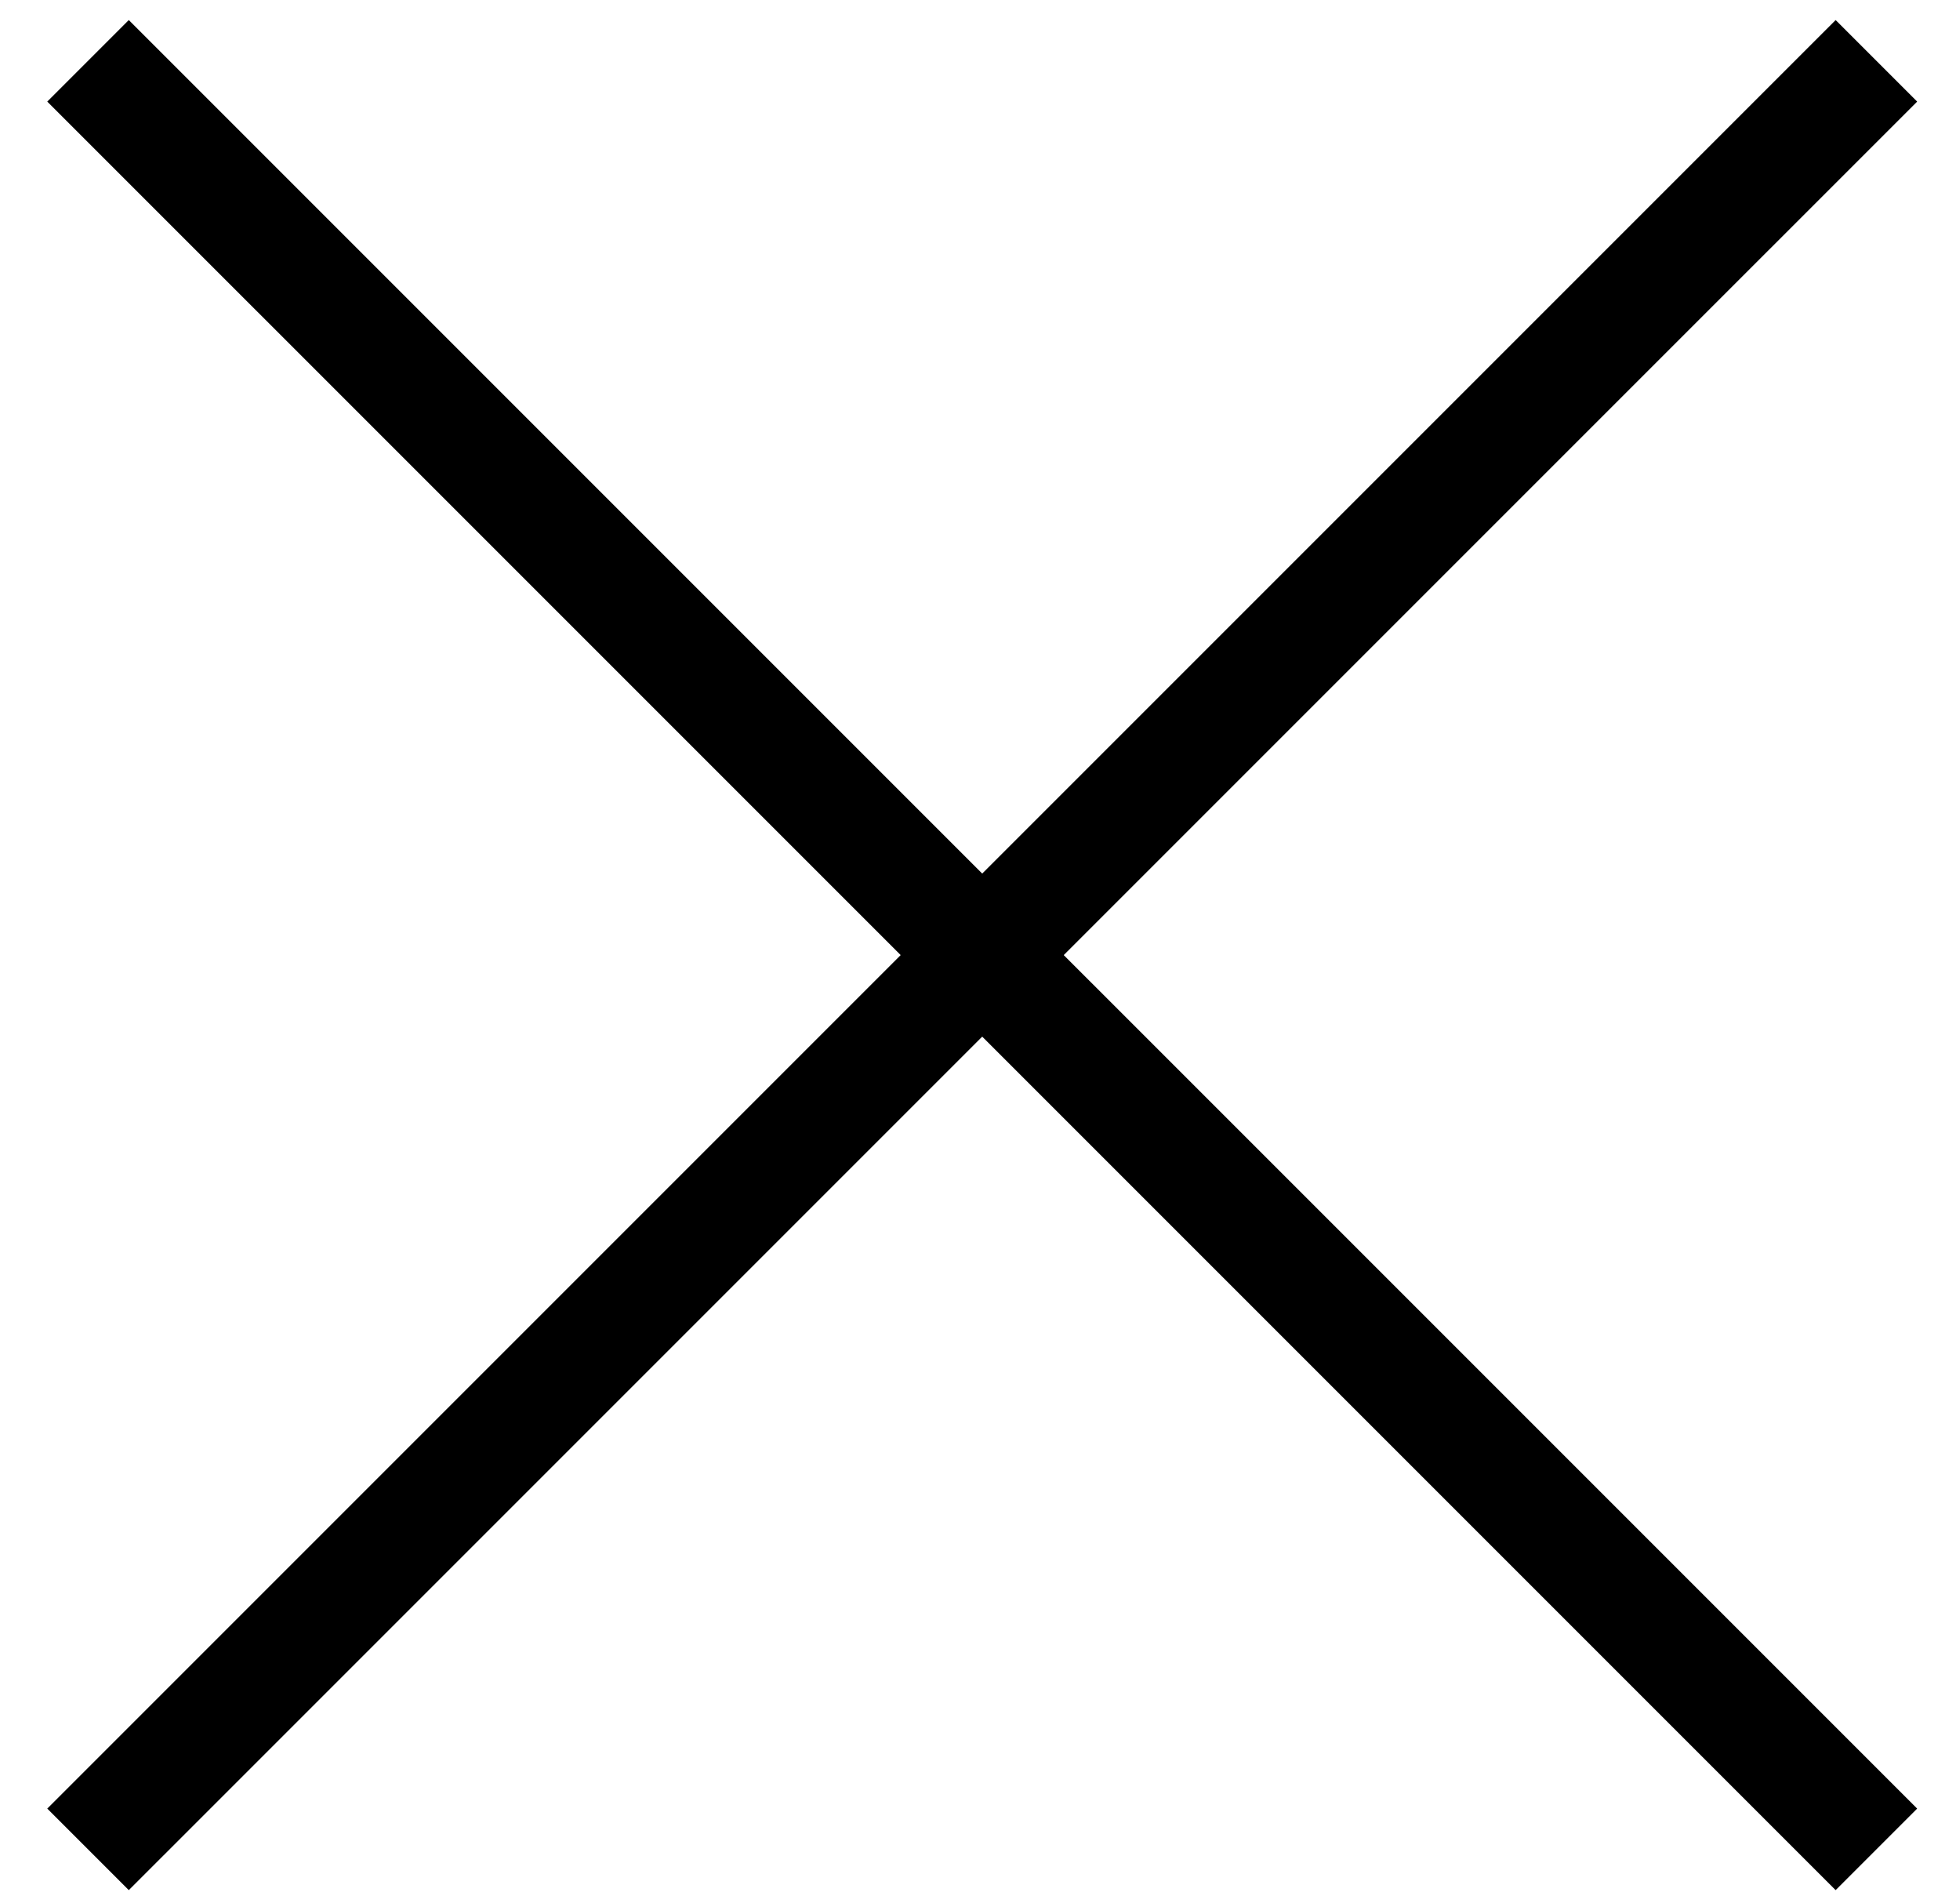
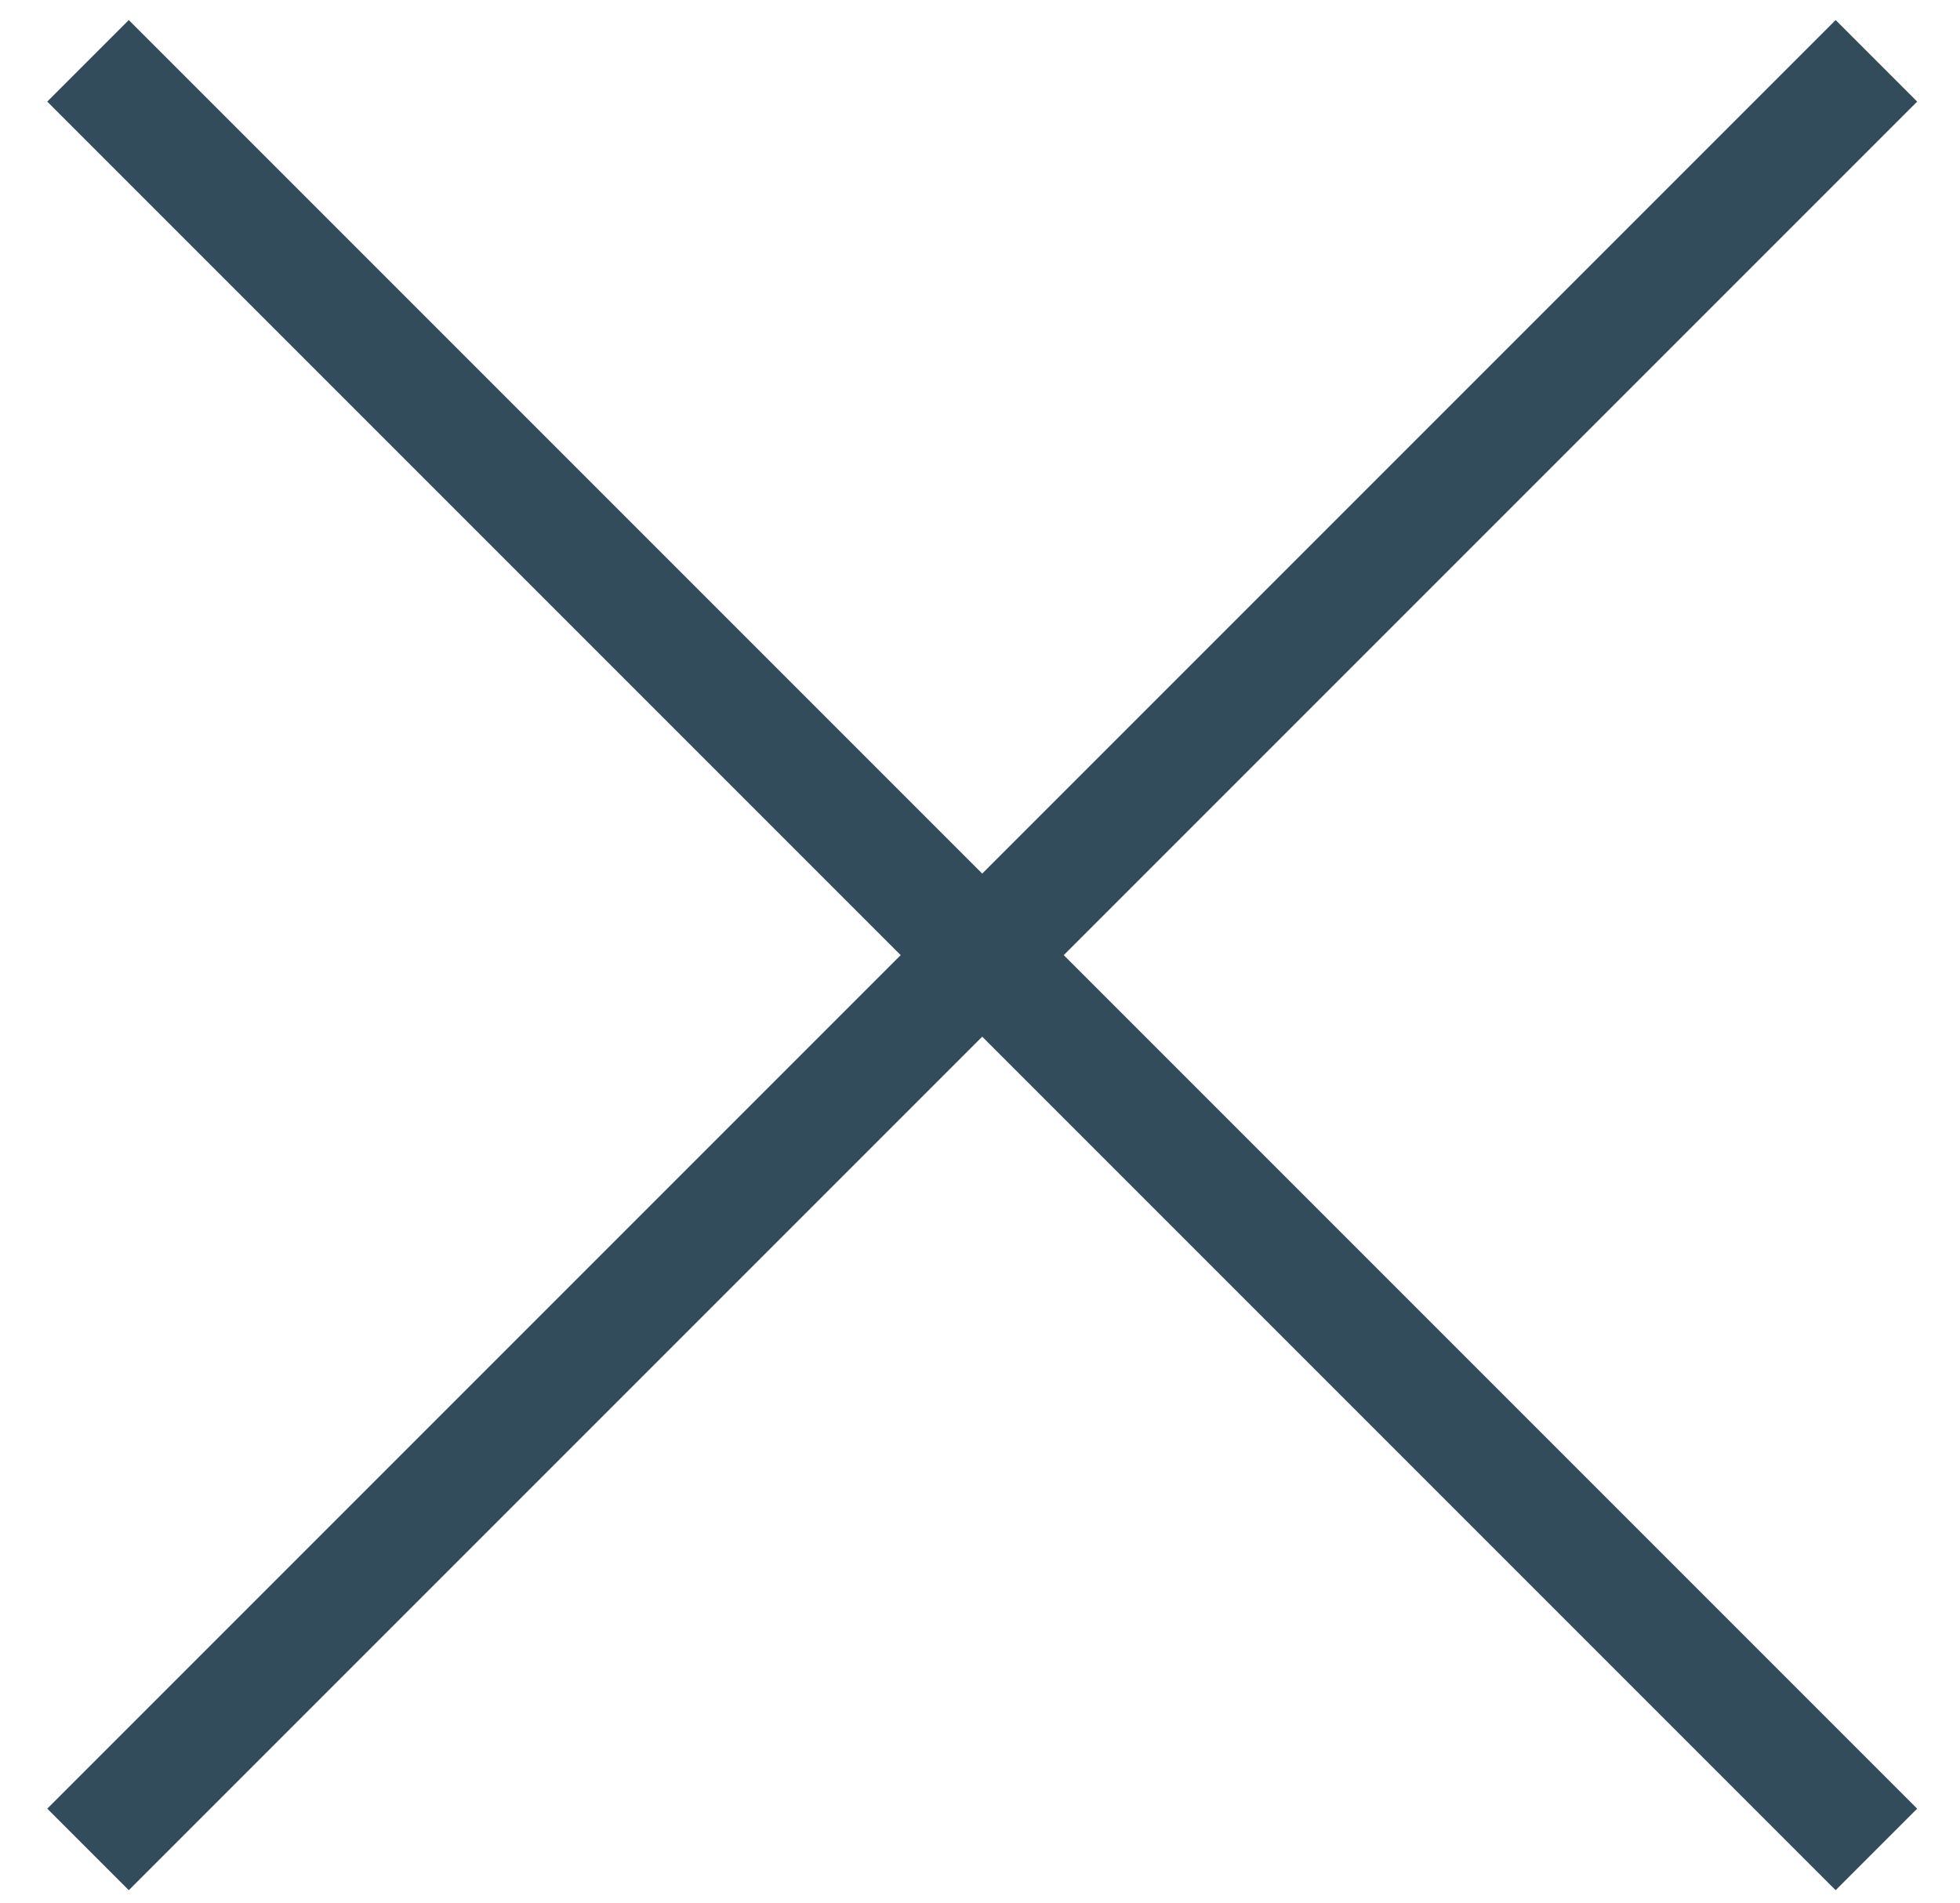
<svg xmlns="http://www.w3.org/2000/svg" width="34px" height="33px" viewBox="0 0 34 33" version="1.1">
  <defs />
  <g id="Page-1" stroke="none" stroke-width="1" fill="none" fill-rule="evenodd">
-     <g id="Group" transform="translate(1, 1)" stroke="#000000" stroke-width="2">
-       <path d="M0.527,0.055 L31.55,31.077" id="Path" />
-       <path d="M31.55,0.055 L0.527,31.077" id="Path-Copy" />
+     <g id="Group-2" transform="translate(1, 1)" stroke="#334C5B" stroke-width="2">
+       <path d="M0.527,0.055 L31.55,31.078" id="Shape" />
+       <path d="M31.55,0.055 L0.527,31.078" id="Shape" />
    </g>
  </g>
</svg>
